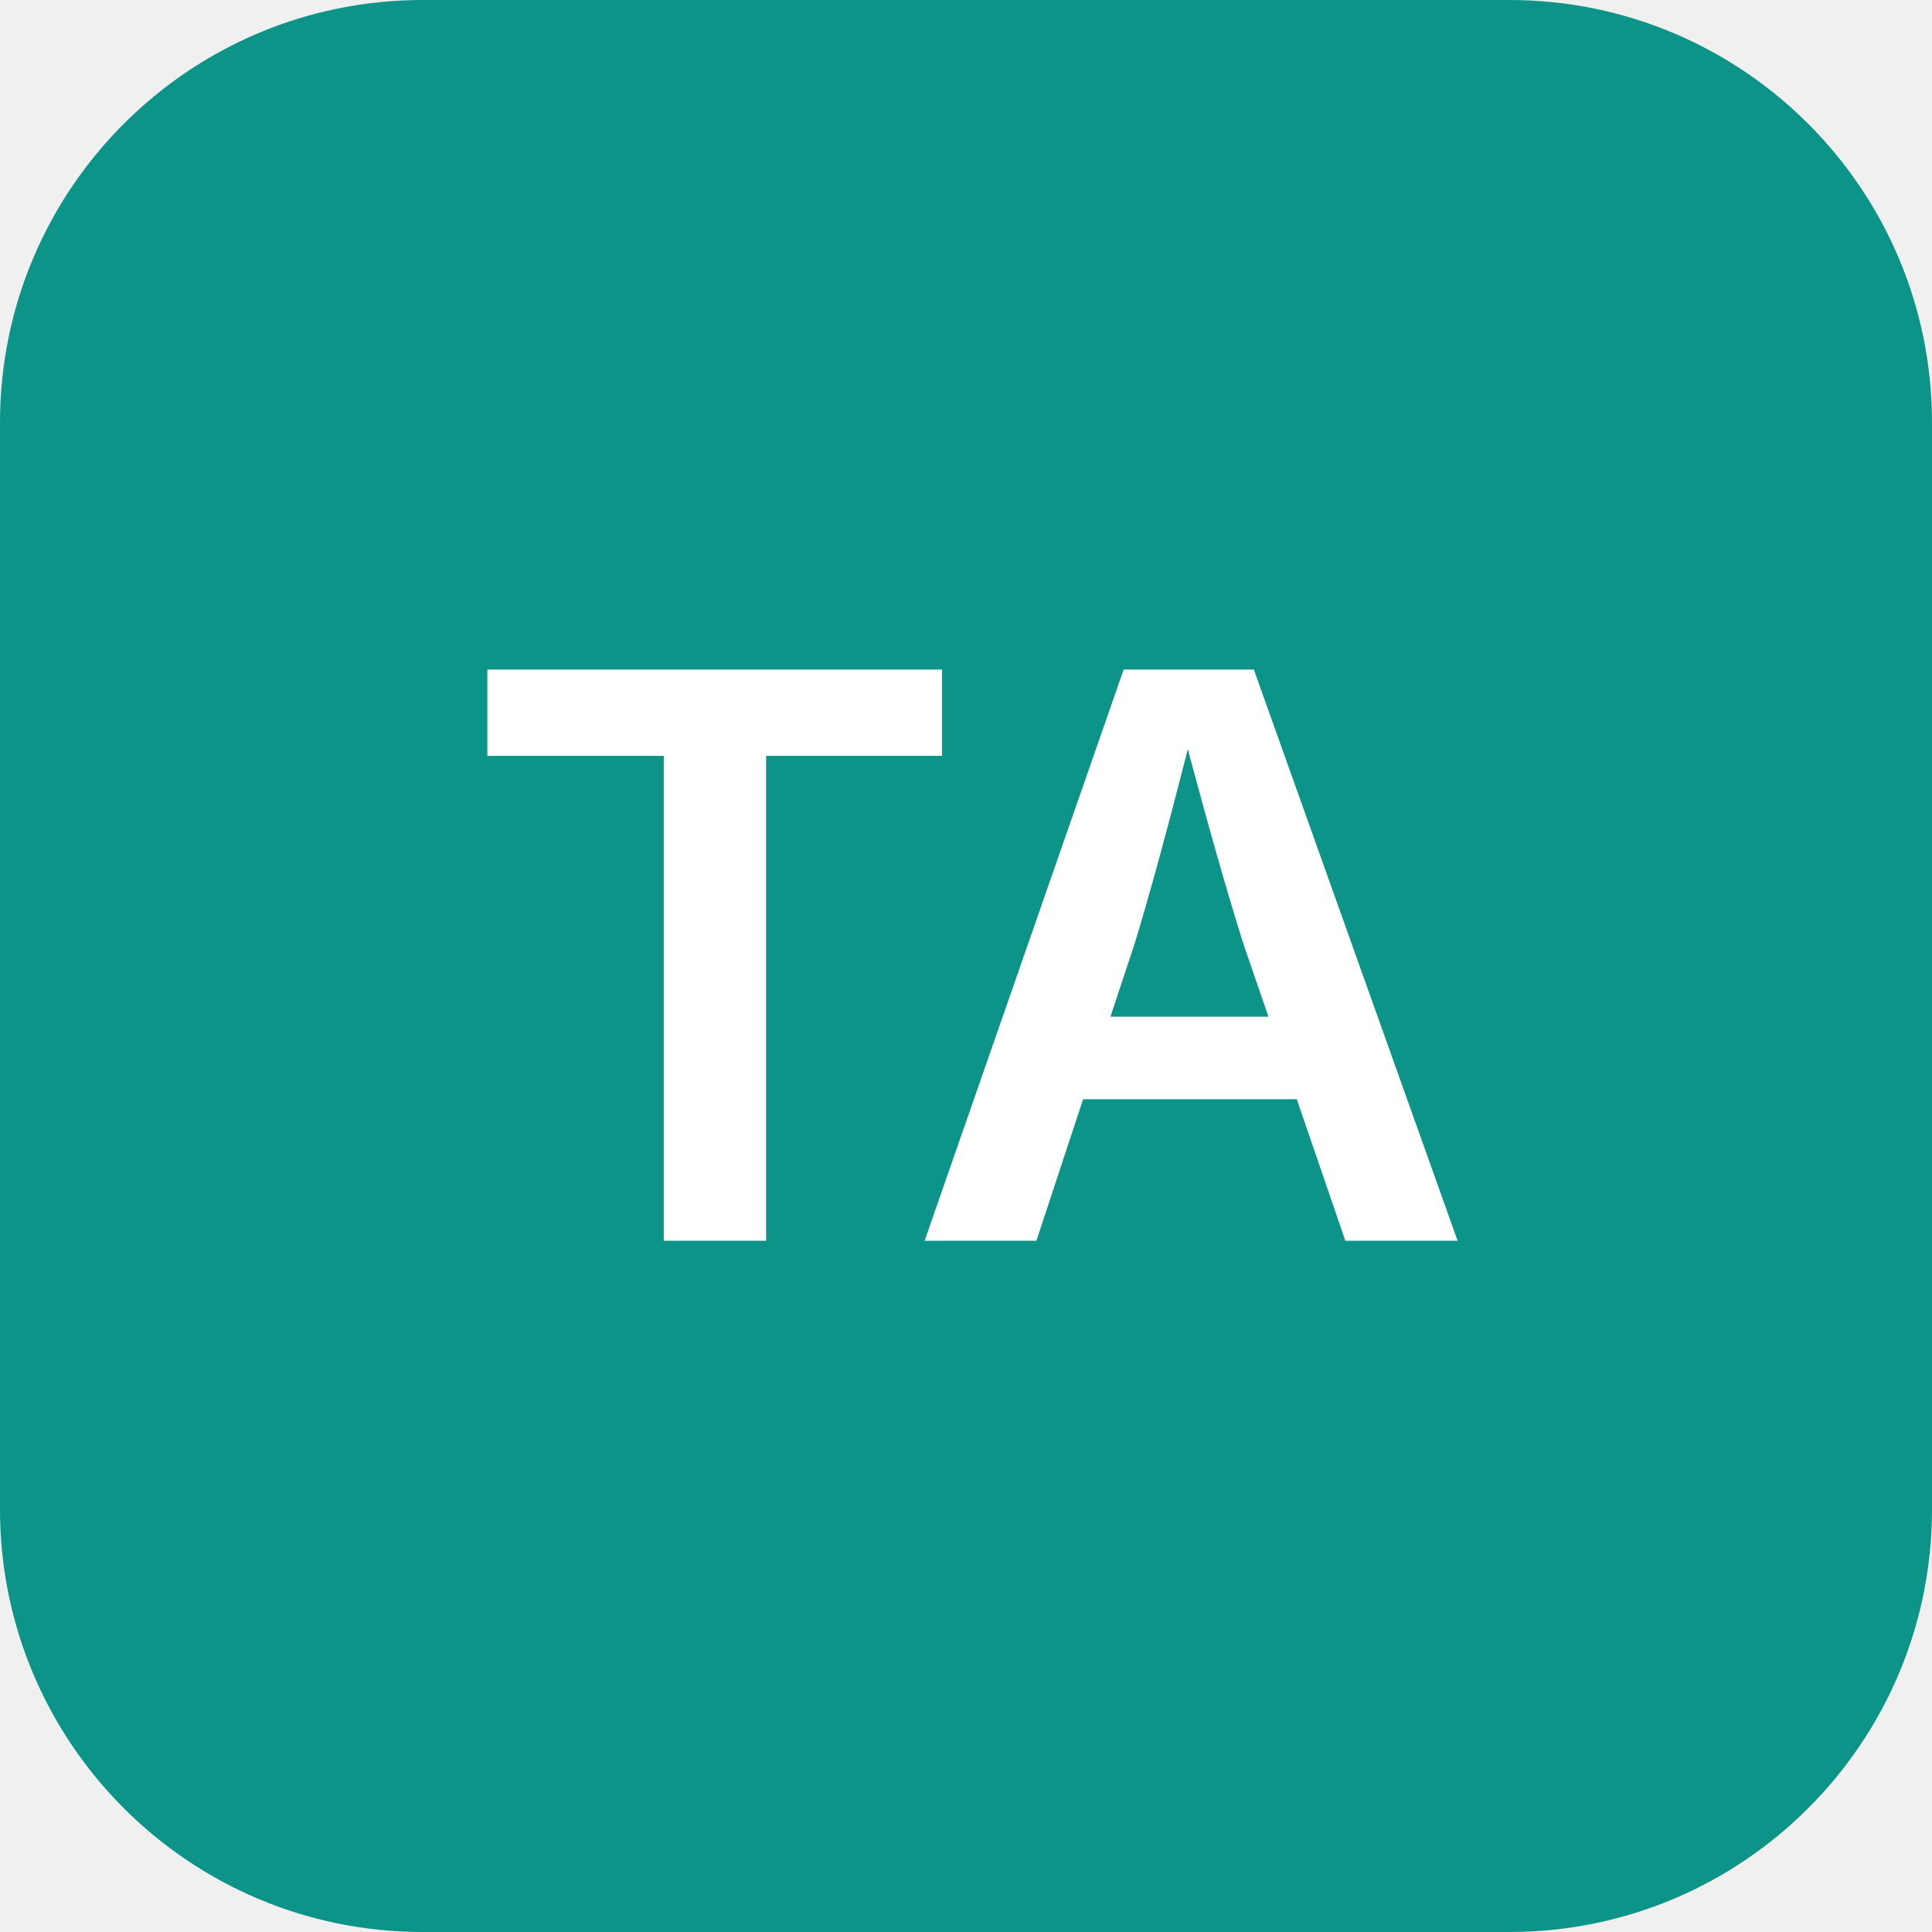
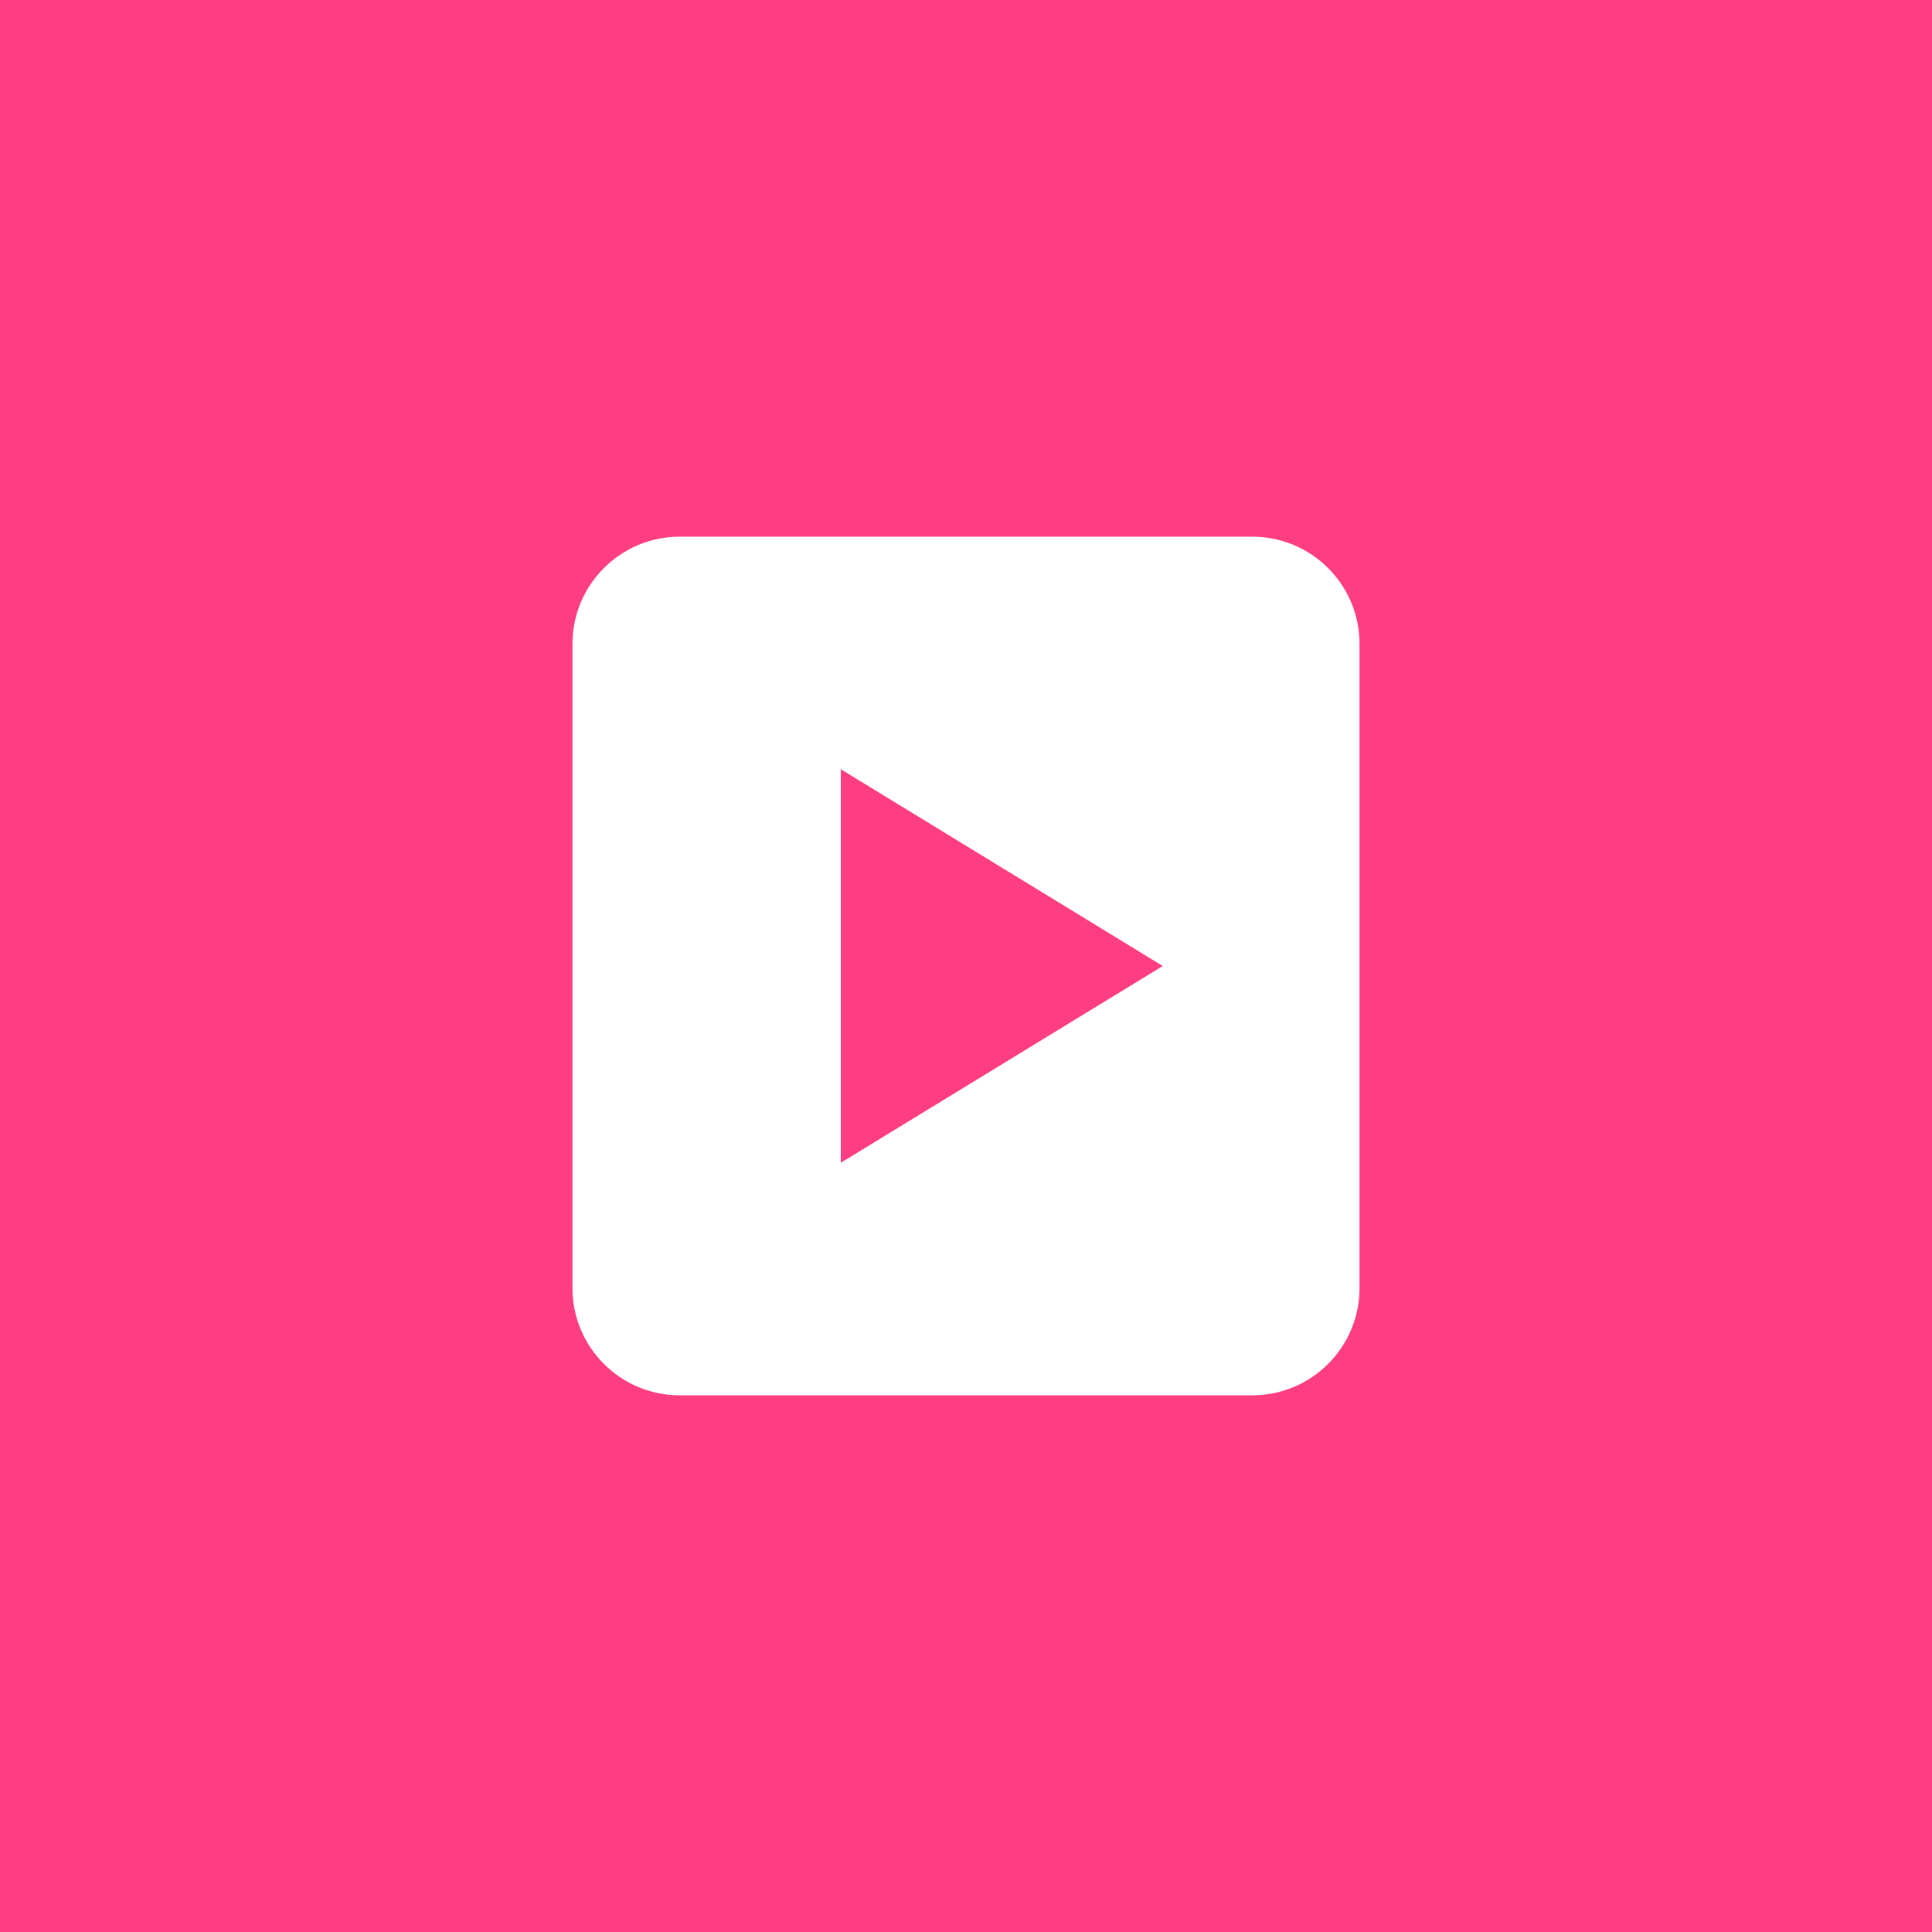
- <svg xmlns="http://www.w3.org/2000/svg" viewBox="0 0 64 64">
-   <rect width="64" height="64" rx="14" fill="#0d9488" />
-   <text x="32" y="32" dy="0.35em" text-anchor="middle" font-family="ui-sans-serif, system-ui, -apple-system, sans-serif" font-size="26" font-weight="600" fill="#ffffff">TA</text>
+ <svg xmlns="http://www.w3.org/2000/svg" viewBox="0 0 108 108">
+   <rect width="108" height="108" fill="#FF3D81" />
+   <rect x="32" y="30" width="44" height="48" rx="6" fill="#FFFFFF" />
+   <path d="M47 43l18 11-18 11z" fill="#FF3D81" />
</svg>
